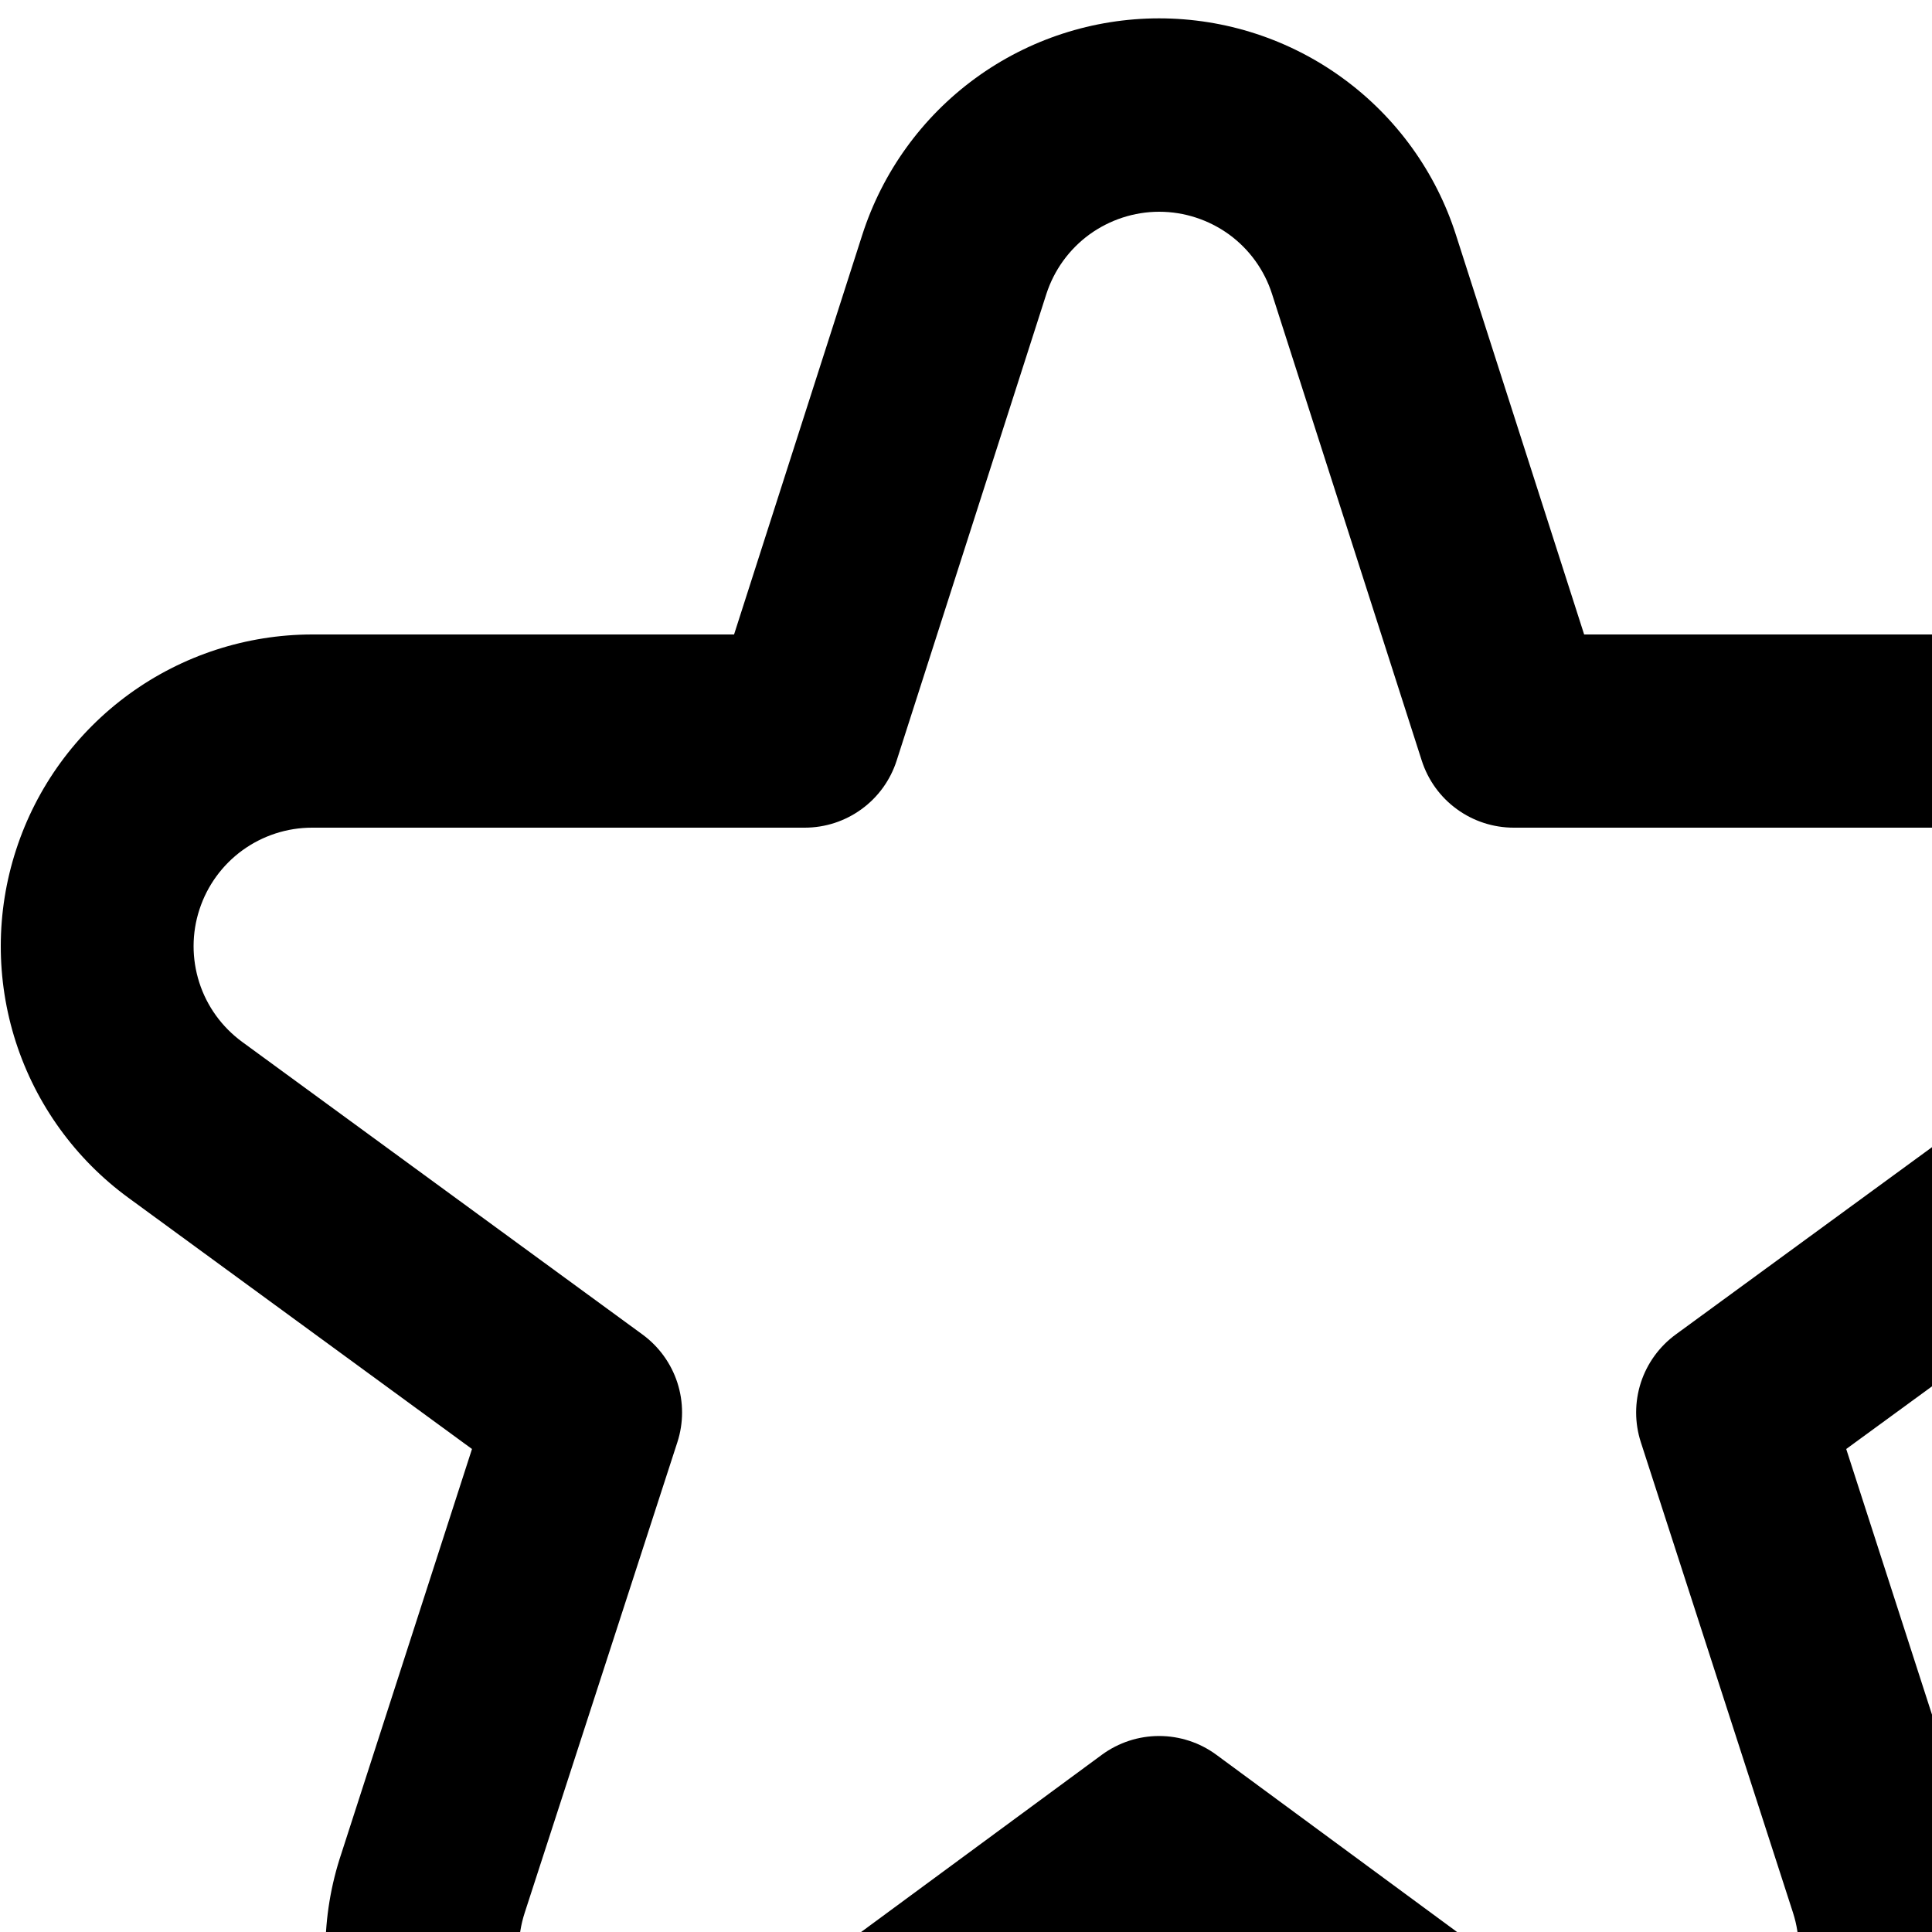
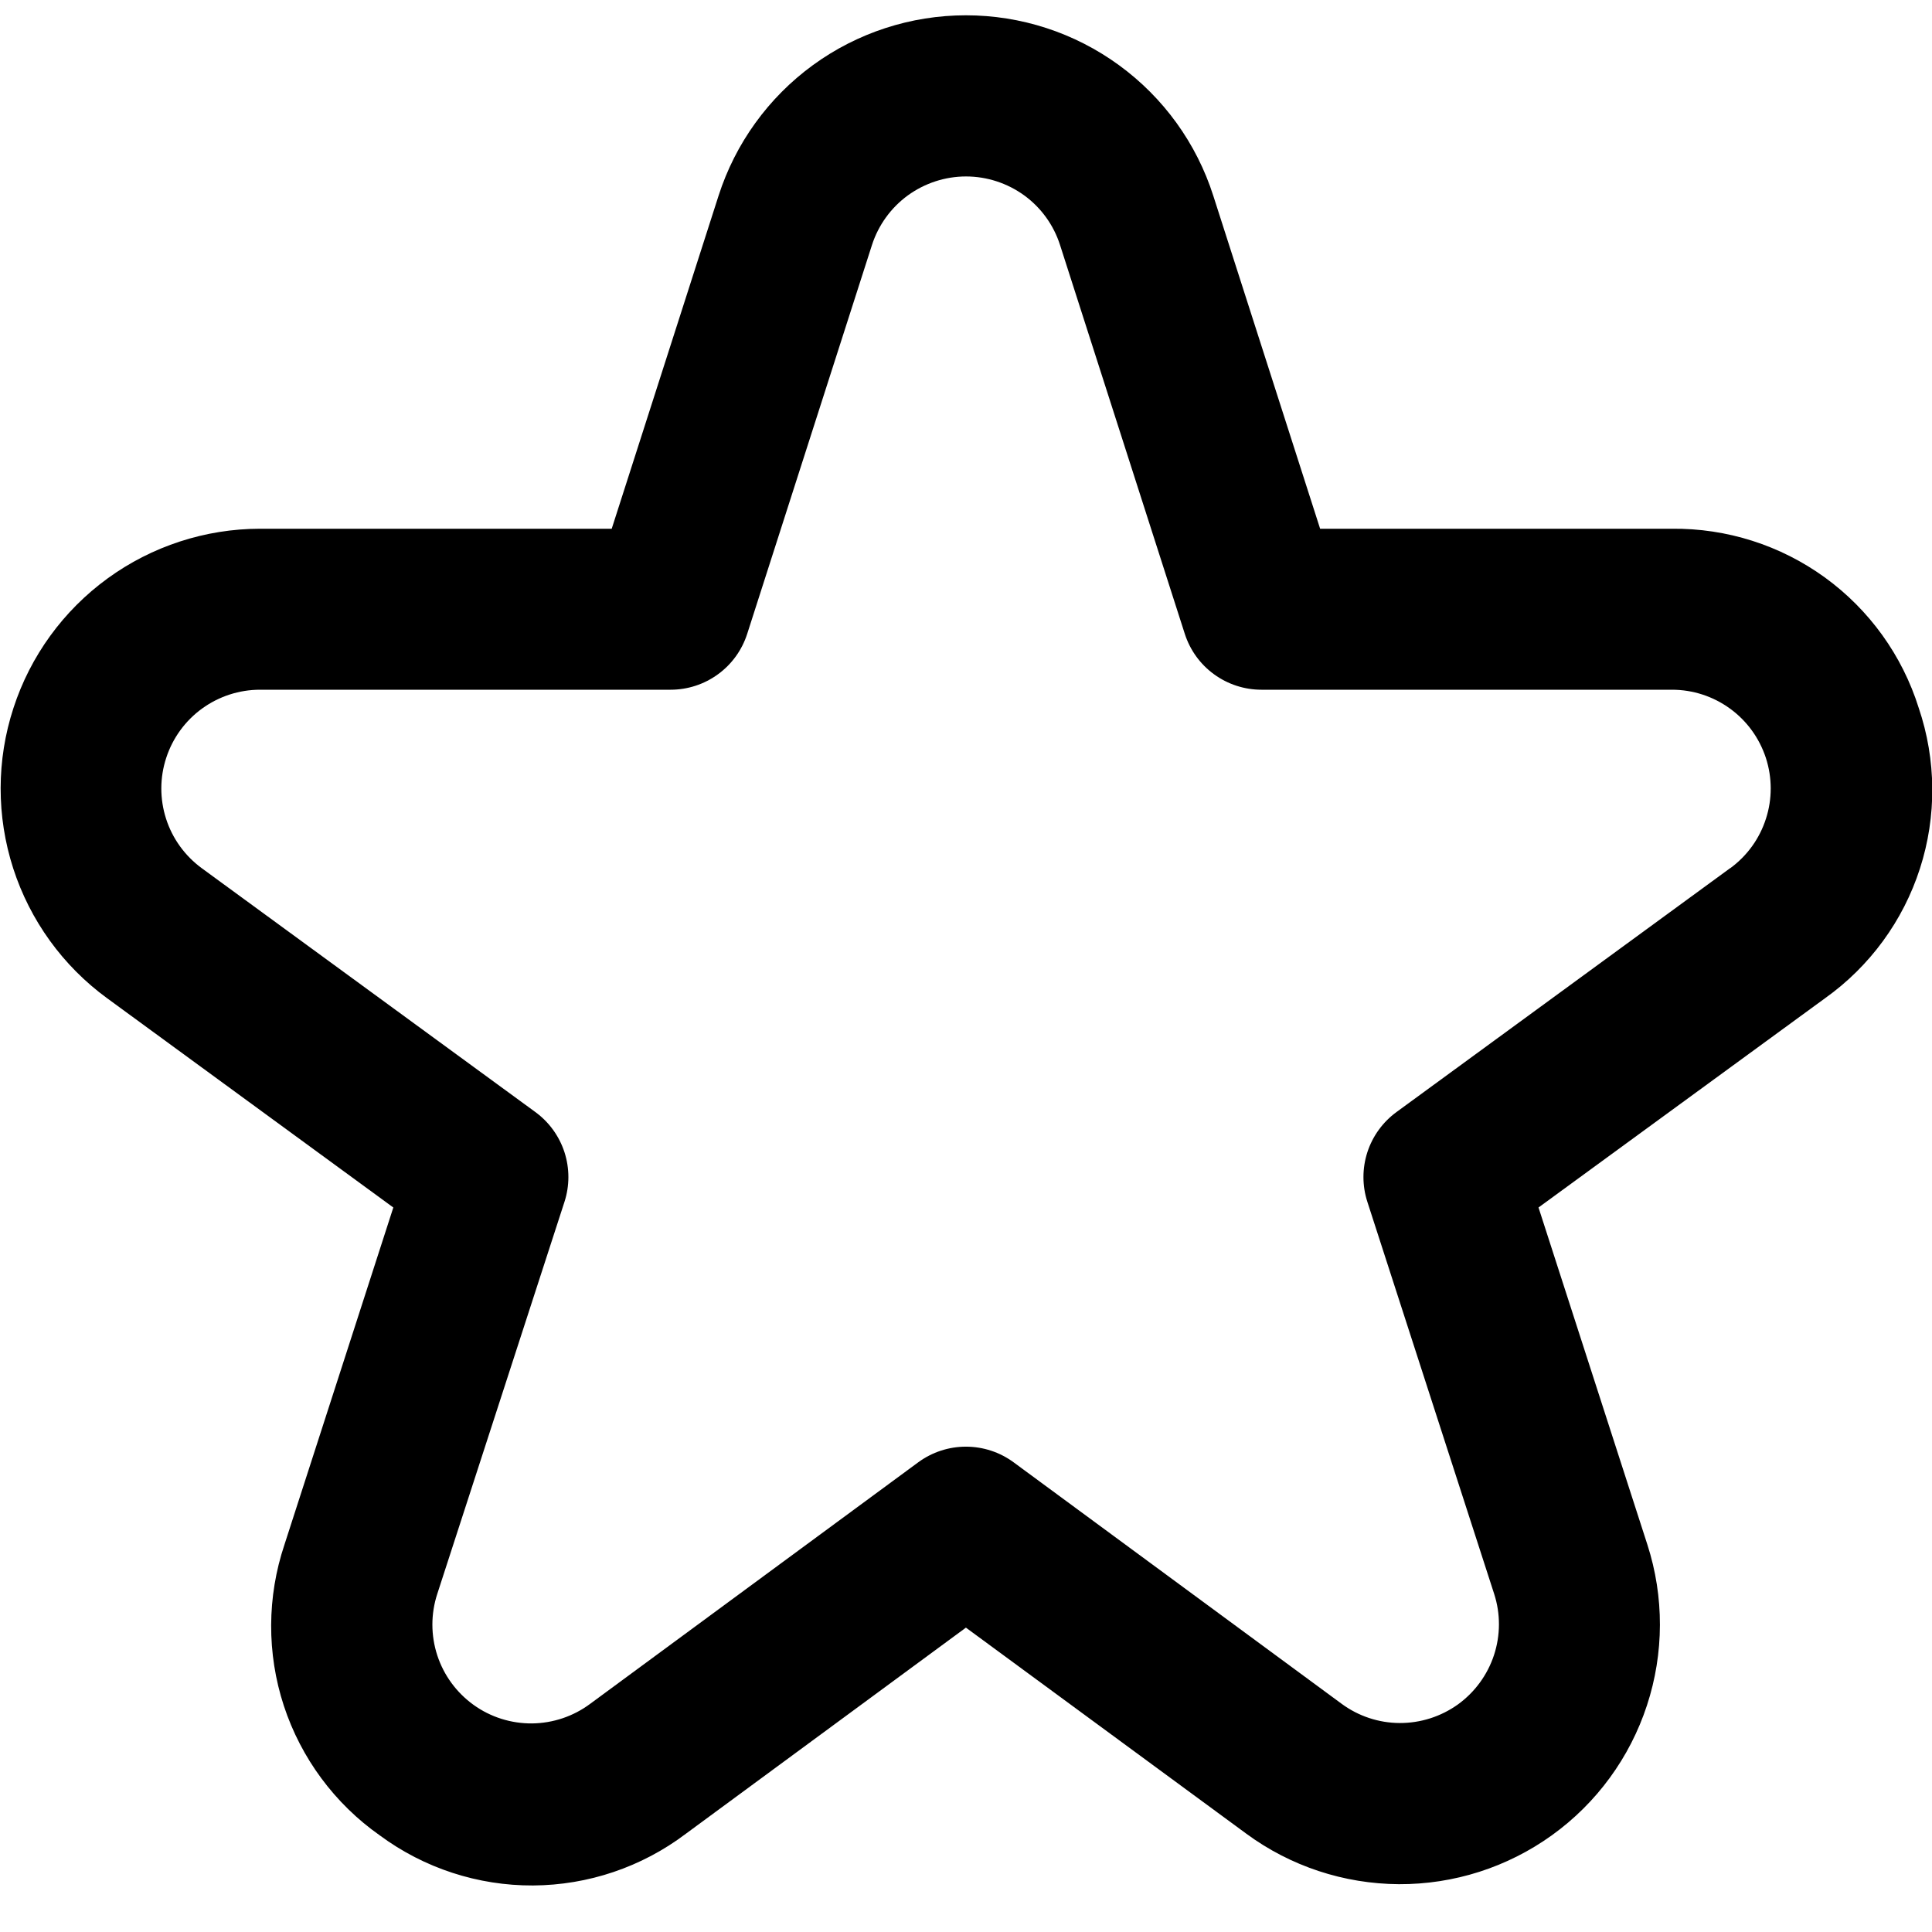
- <svg xmlns="http://www.w3.org/2000/svg" width="20" height="20" viewBox="0 0 20 20" fill="none">
+ <svg xmlns="http://www.w3.org/2000/svg" width="20" height="20" viewBox="0 0 24 24" fill="none">
  <g>
    <path d="M23.835 8.794C23.631 8.143 23.222 7.575 22.67 7.174C22.117 6.773 21.451 6.561 20.768 6.568H16.399L15.072 2.432C14.864 1.781 14.454 1.213 13.901 0.81C13.349 0.407 12.683 0.19 11.999 0.19C11.316 0.19 10.649 0.407 10.097 0.81C9.545 1.213 9.135 1.781 8.926 2.432L7.599 6.568H3.23C2.55 6.569 1.887 6.785 1.337 7.185C0.787 7.585 0.377 8.149 0.167 8.796C-0.044 9.442 -0.045 10.139 0.164 10.787C0.373 11.434 0.781 11.999 1.33 12.4L4.886 15L3.534 19.187C3.316 19.837 3.313 20.539 3.526 21.19C3.74 21.841 4.158 22.406 4.718 22.8C5.269 23.207 5.937 23.425 6.621 23.422C7.306 23.418 7.971 23.194 8.518 22.781L11.999 20.219L15.481 22.778C16.031 23.183 16.695 23.402 17.378 23.406C18.06 23.409 18.726 23.196 19.28 22.797C19.834 22.398 20.247 21.833 20.459 21.185C20.672 20.536 20.674 19.837 20.464 19.187L19.112 15L22.672 12.4C23.228 12.004 23.641 11.439 23.85 10.79C24.06 10.14 24.054 9.44 23.835 8.794ZM21.492 10.785L17.348 13.814C17.178 13.938 17.051 14.113 16.986 14.313C16.921 14.514 16.921 14.73 16.986 14.93L18.561 19.8C18.641 20.047 18.64 20.313 18.559 20.56C18.478 20.806 18.321 21.021 18.111 21.173C17.9 21.324 17.647 21.405 17.387 21.404C17.128 21.403 16.875 21.319 16.666 21.165L12.591 18.165C12.42 18.039 12.212 17.971 11.999 17.971C11.786 17.971 11.579 18.039 11.407 18.165L7.332 21.165C7.123 21.321 6.87 21.406 6.609 21.409C6.349 21.411 6.094 21.331 5.882 21.178C5.671 21.026 5.513 20.811 5.432 20.563C5.351 20.315 5.351 20.048 5.432 19.8L7.012 14.93C7.077 14.73 7.077 14.514 7.012 14.313C6.947 14.113 6.82 13.938 6.65 13.814L2.506 10.785C2.298 10.632 2.142 10.418 2.063 10.171C1.984 9.925 1.984 9.66 2.065 9.414C2.145 9.168 2.301 8.954 2.51 8.802C2.72 8.65 2.972 8.568 3.23 8.568H8.33C8.542 8.568 8.748 8.501 8.919 8.376C9.09 8.252 9.217 8.076 9.282 7.874L10.832 3.043C10.912 2.796 11.068 2.58 11.278 2.427C11.488 2.275 11.741 2.192 12 2.192C12.26 2.192 12.513 2.275 12.723 2.427C12.933 2.58 13.089 2.796 13.168 3.043L14.718 7.874C14.783 8.076 14.91 8.252 15.081 8.376C15.252 8.501 15.459 8.568 15.67 8.568H20.77C21.029 8.568 21.281 8.65 21.49 8.802C21.7 8.954 21.855 9.168 21.936 9.414C22.016 9.66 22.017 9.925 21.937 10.171C21.858 10.418 21.703 10.632 21.494 10.785H21.492Z" fill="currentColor" />
  </g>
</svg>
